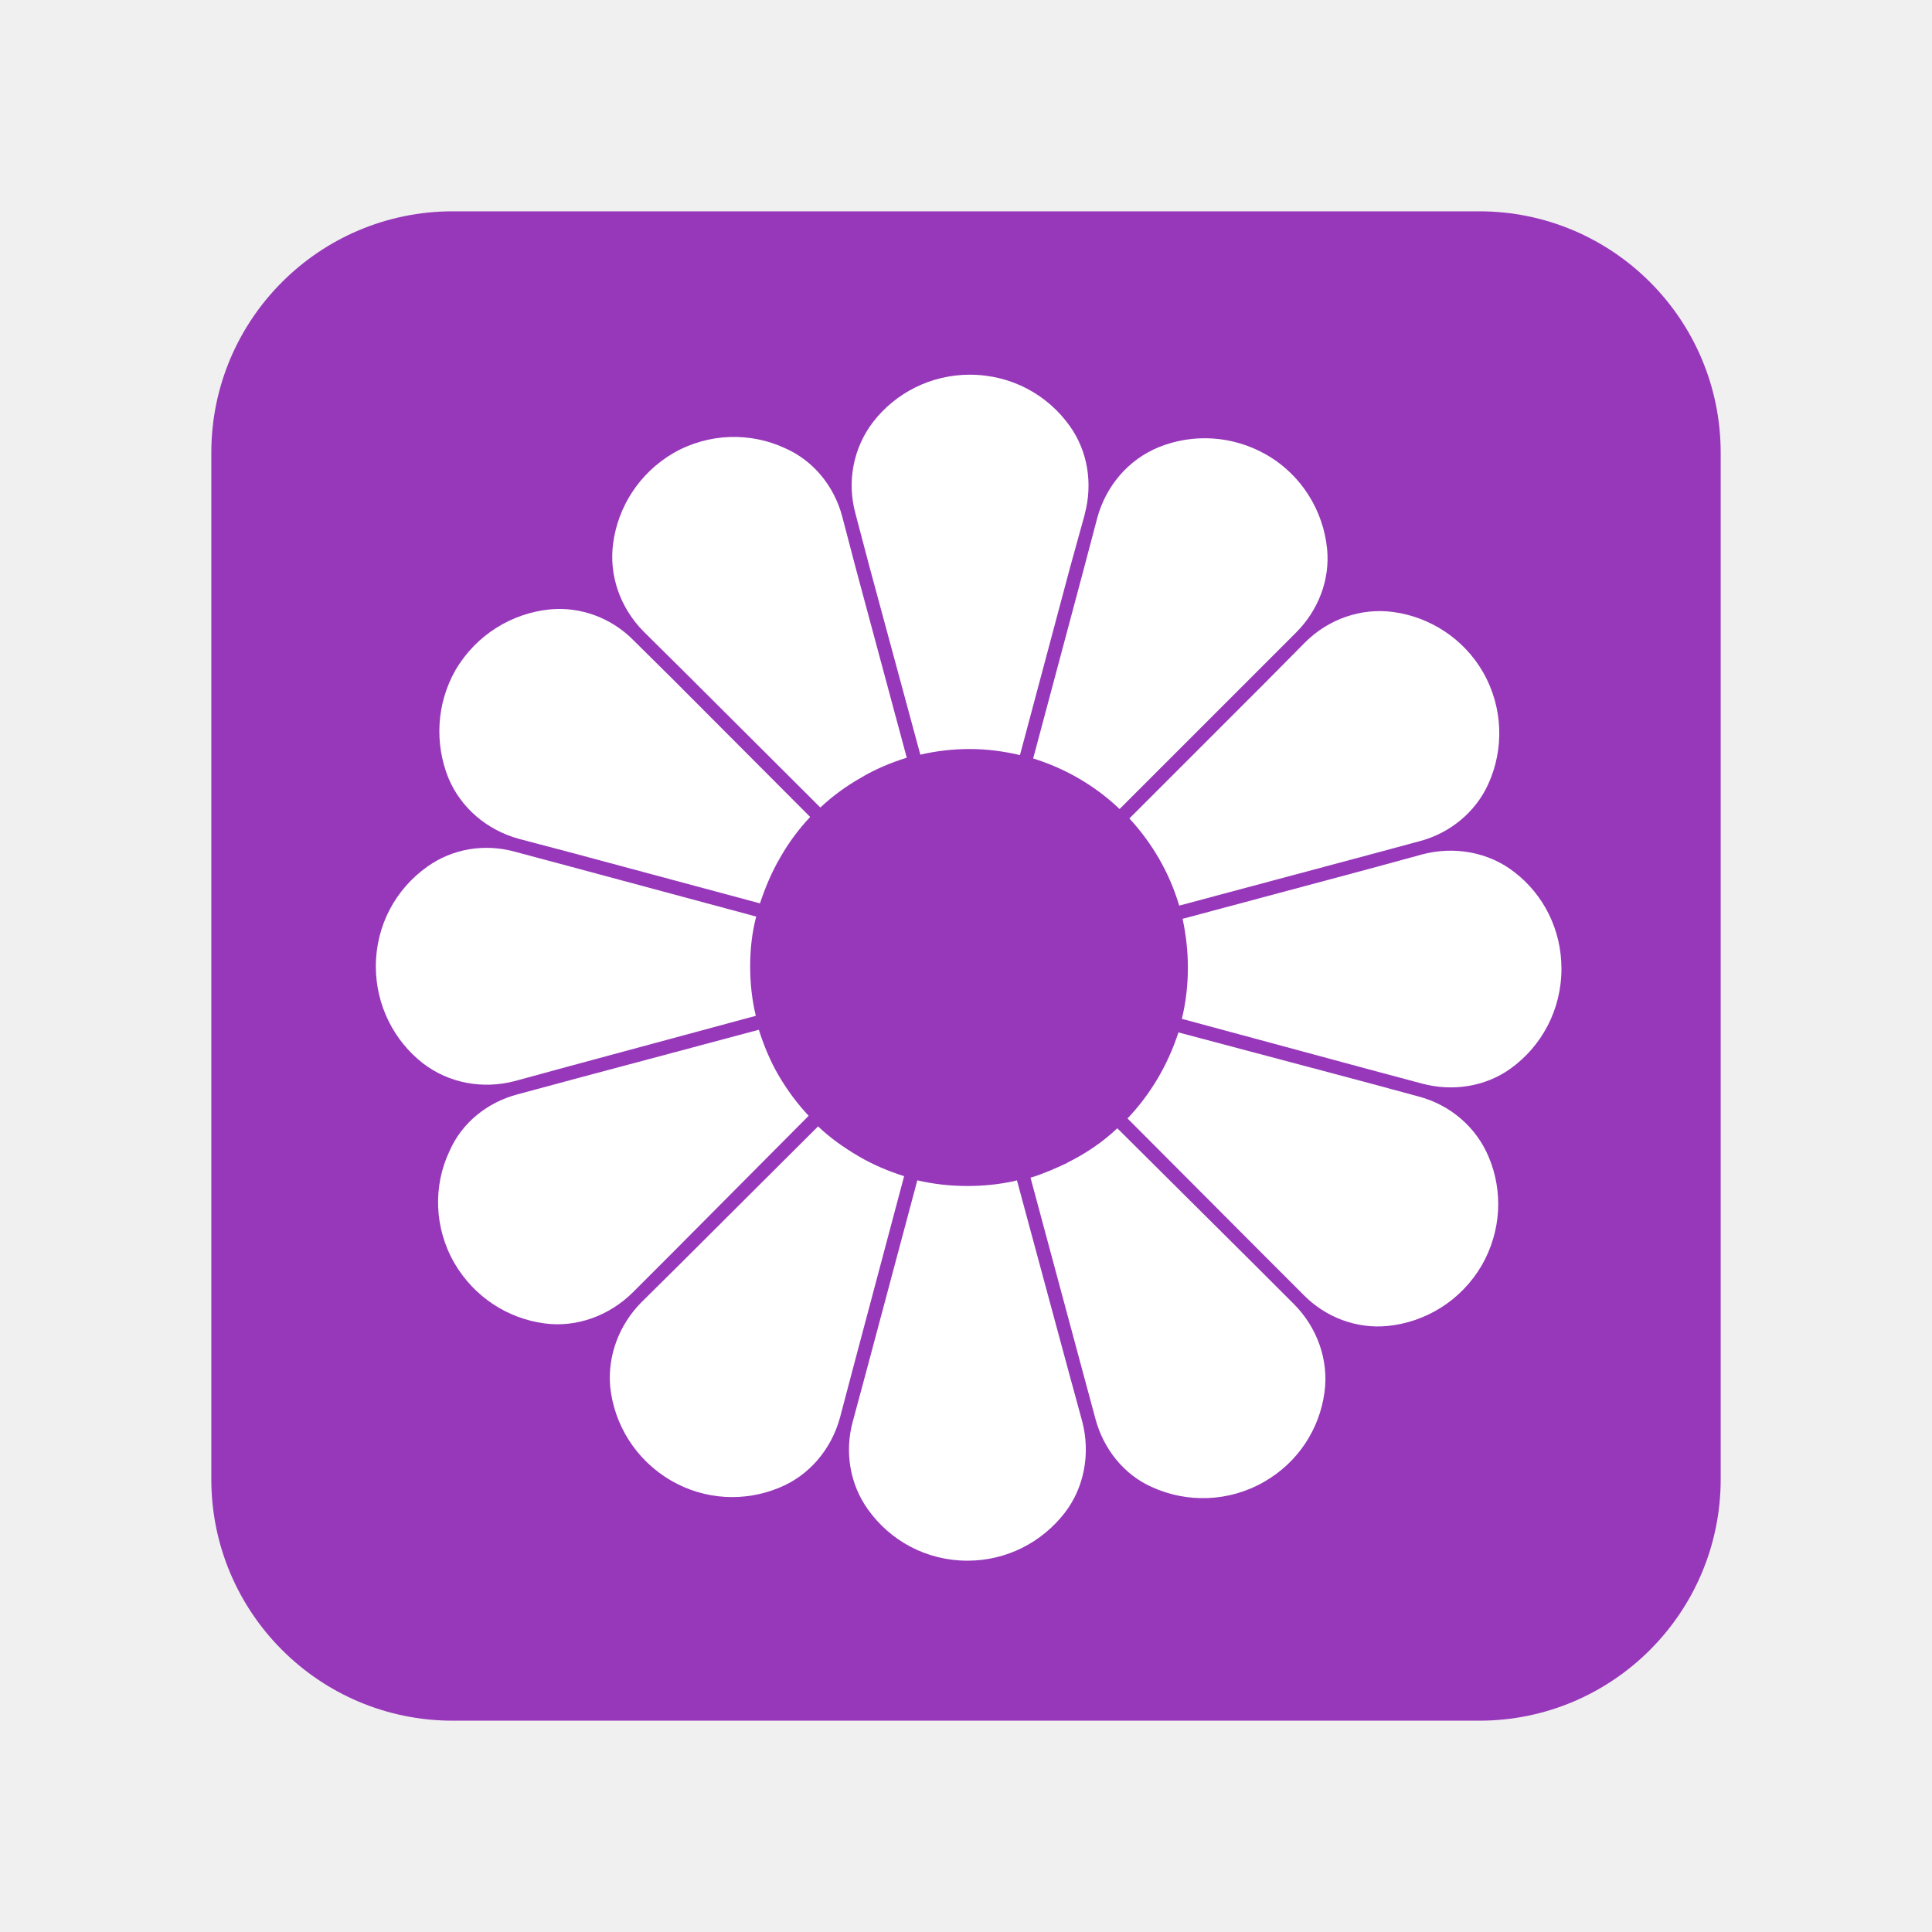
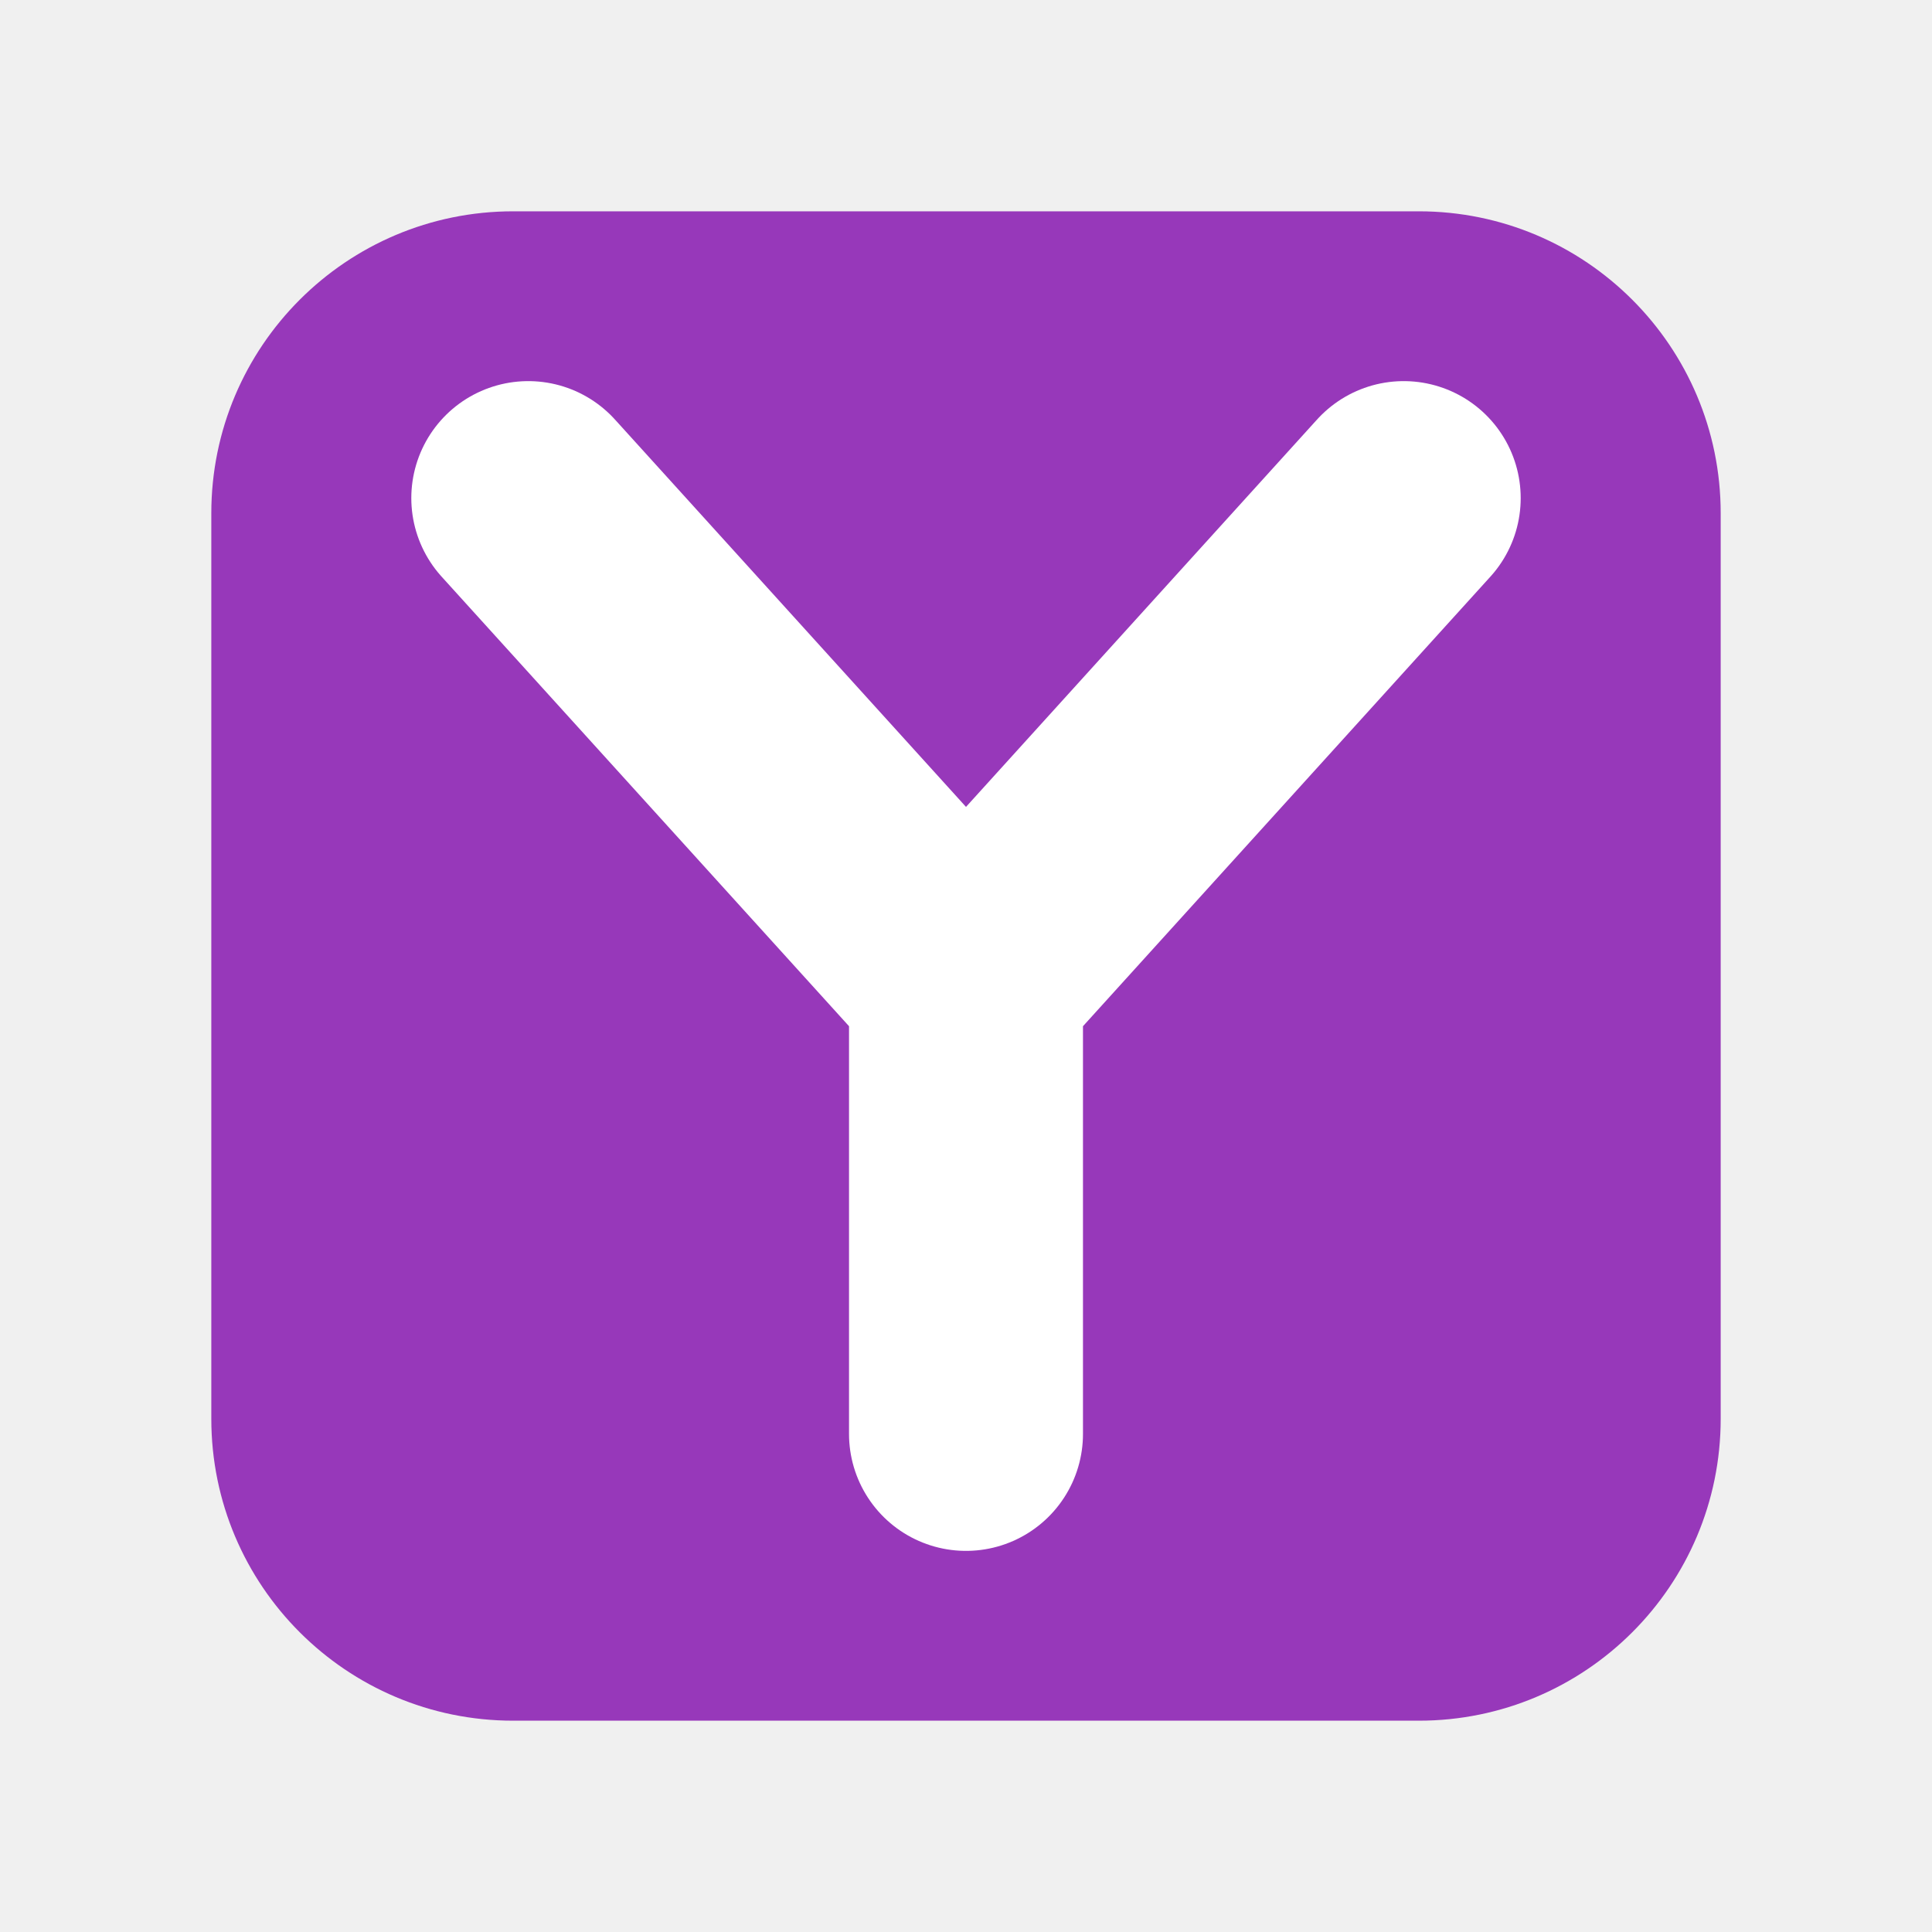
<svg xmlns="http://www.w3.org/2000/svg" version="1.2" viewBox="0 0 512 512" width="512" height="512">
-   <style>.a{fill:#9738ba;stroke:#000;stroke-miterlimit:10;stroke-width:0}.b{fill:#fff}</style>
-   <rect x="56" y="56" width="400" height="400" rx="64" class="a" />
-   <path class="b" d="m240.3 200.8c-4.2 1.3-8.3 3-12.3 5.4q-5.8 3.3-10.6 7.8l-36.3-36.2-10.6-10.5c-6.1-6.2-9.2-14.8-8-23.4 1.3-9.6 6.9-18.5 15.9-23.8 9.4-5.4 20.5-5.6 29.7-1.3 7.5 3.3 13 10.1 15.1 18.1l3.7 14.1z" />
-   <path class="b" d="m214.7 216.5c-3 3.2-5.7 6.8-7.9 10.7-2.3 3.9-4 8-5.4 12.2l-49.5-13.3-14.4-3.8c-8.4-2.3-15.4-8.2-18.7-16.2-3.6-9-3.2-19.5 1.9-28.5 5.5-9.4 15-15.1 25-16.1 8.2-0.8 16.4 2.3 22.2 8.2l10.4 10.3z" />
-   <path class="b" d="m198.8 256.1q0 6.9 1.5 13.1l-49.6 13.4-14.3 3.9c-8.4 2.2-17.4 0.6-24.3-4.7-7.6-5.9-12.5-15.3-12.5-25.7 0-10.9 5.3-20.5 13.6-26.4 6.7-4.8 15.2-6.2 23.2-4l14.2 3.8 49.8 13.4c-1.1 4.2-1.6 8.6-1.6 13.2z" />
-   <path class="b" d="m214.3 295.7l-36.2 36.4-10.5 10.5c-6.2 6.1-14.9 9.3-23.4 8.1-9.6-1.3-18.5-6.9-23.8-16-5.4-9.4-5.6-20.5-1.3-29.6 3.3-7.6 10.1-13 18.1-15.1l14.1-3.8 49.8-13.3c1.3 4.1 3 8.3 5.3 12.2 2.3 3.9 4.9 7.4 7.9 10.6z" />
-   <path class="b" d="m239.6 311.7l-13.2 49.6-3.8 14.4c-2.3 8.4-8.2 15.4-16.2 18.6-9 3.7-19.5 3.3-28.5-1.9-9.5-5.5-15.2-15-16.2-25-0.7-8.2 2.4-16.3 8.2-22.2l10.4-10.3 36.5-36.4c3.1 3 6.8 5.6 10.7 7.9 3.9 2.3 8 4 12.1 5.3z" />
-   <path class="b" d="m282.1 401c-6 7.7-15.3 12.6-25.7 12.6-10.9 0-20.5-5.3-26.4-13.6-4.8-6.7-6.2-15.3-4-23.3l3.8-14.1 13.3-49.8q6.4 1.5 13.3 1.5 6.4 0 12.4-1.3 0.4-0.1 0.7-0.2l13.4 49.6 3.9 14.3c2.2 8.4 0.6 17.5-4.7 24.3z" />
-   <path class="b" d="m351 369c-1.3 9.6-6.9 18.5-16 23.7-9.4 5.4-20.5 5.6-29.7 1.4-7.5-3.3-12.9-10.2-15-18.1l-3.8-14.1-13.4-49.8c3.3-1 6.5-2.4 9.7-3.9q0-0.1 0-0.1 0.2 0 0.3-0.1c4.8-2.4 9.2-5.4 13-9l36.3 36.1 10.5 10.5c6.1 6.1 9.3 14.8 8.1 23.4z" />
-   <path class="b" d="m392.7 335.3c-5.5 9.4-14.9 15.1-25 16.1-8.2 0.8-16.4-2.3-22.2-8.2l-10.3-10.3-36.4-36.5c6.1-6.4 10.7-14.2 13.5-22.8l49.3 13.1 14.4 3.9c8.3 2.2 15.3 8.1 18.6 16.2 3.7 8.9 3.3 19.4-1.9 28.5z" />
-   <path class="b" d="m413.8 256.7c0 11-5.3 20.6-13.5 26.5-6.7 4.8-15.3 6.1-23.3 4l-14.2-3.8-49.6-13.4q1.6-6.5 1.6-13.6c0-4.4-0.5-8.7-1.4-12.9l49.3-13.2 14.3-3.9c8.4-2.2 17.5-0.6 24.3 4.7 7.7 5.9 12.5 15.2 12.5 25.6z" />
-   <path class="b" d="m394.4 207.8c-3.4 7.5-10.2 13-18.1 15.1l-14.1 3.8-49.7 13.3c-2.6-8.8-7.2-16.6-13.2-23.1l36.1-36.1 10.5-10.6c6.1-6.1 14.8-9.2 23.4-8 9.5 1.3 18.5 6.9 23.7 15.9 5.4 9.4 5.6 20.5 1.4 29.7z" />
-   <path class="b" d="m343.5 167.6l-10.4 10.4-36.4 36.4c-6.4-6.1-14.2-10.7-22.9-13.4l13.2-49.4 3.8-14.4c2.3-8.4 8.2-15.4 16.3-18.7 8.9-3.6 19.4-3.2 28.5 2 9.4 5.4 15.1 14.9 16.1 25 0.8 8.2-2.4 16.3-8.2 22.1z" />
-   <path class="b" d="m287.5 136.2l-3.9 14.1-13.3 49.8c-4.3-1-8.7-1.6-13.3-1.6q-6.7 0-13.1 1.5l-13.4-49.5-3.8-14.4c-2.3-8.4-0.6-17.4 4.7-24.3 5.9-7.6 15.2-12.5 25.6-12.5 11 0 20.6 5.3 26.5 13.6 4.8 6.7 6.1 15.3 4 23.2z" />
+   <rect x="56" y="56" width="400" height="400" rx="80" fill="#9738ba" />
+   <path d="M140 132 L256 260 L372 132 M256 260 V380" fill="none" stroke="#ffffff" stroke-width="62" stroke-linecap="round" stroke-linejoin="round" />
</svg>
